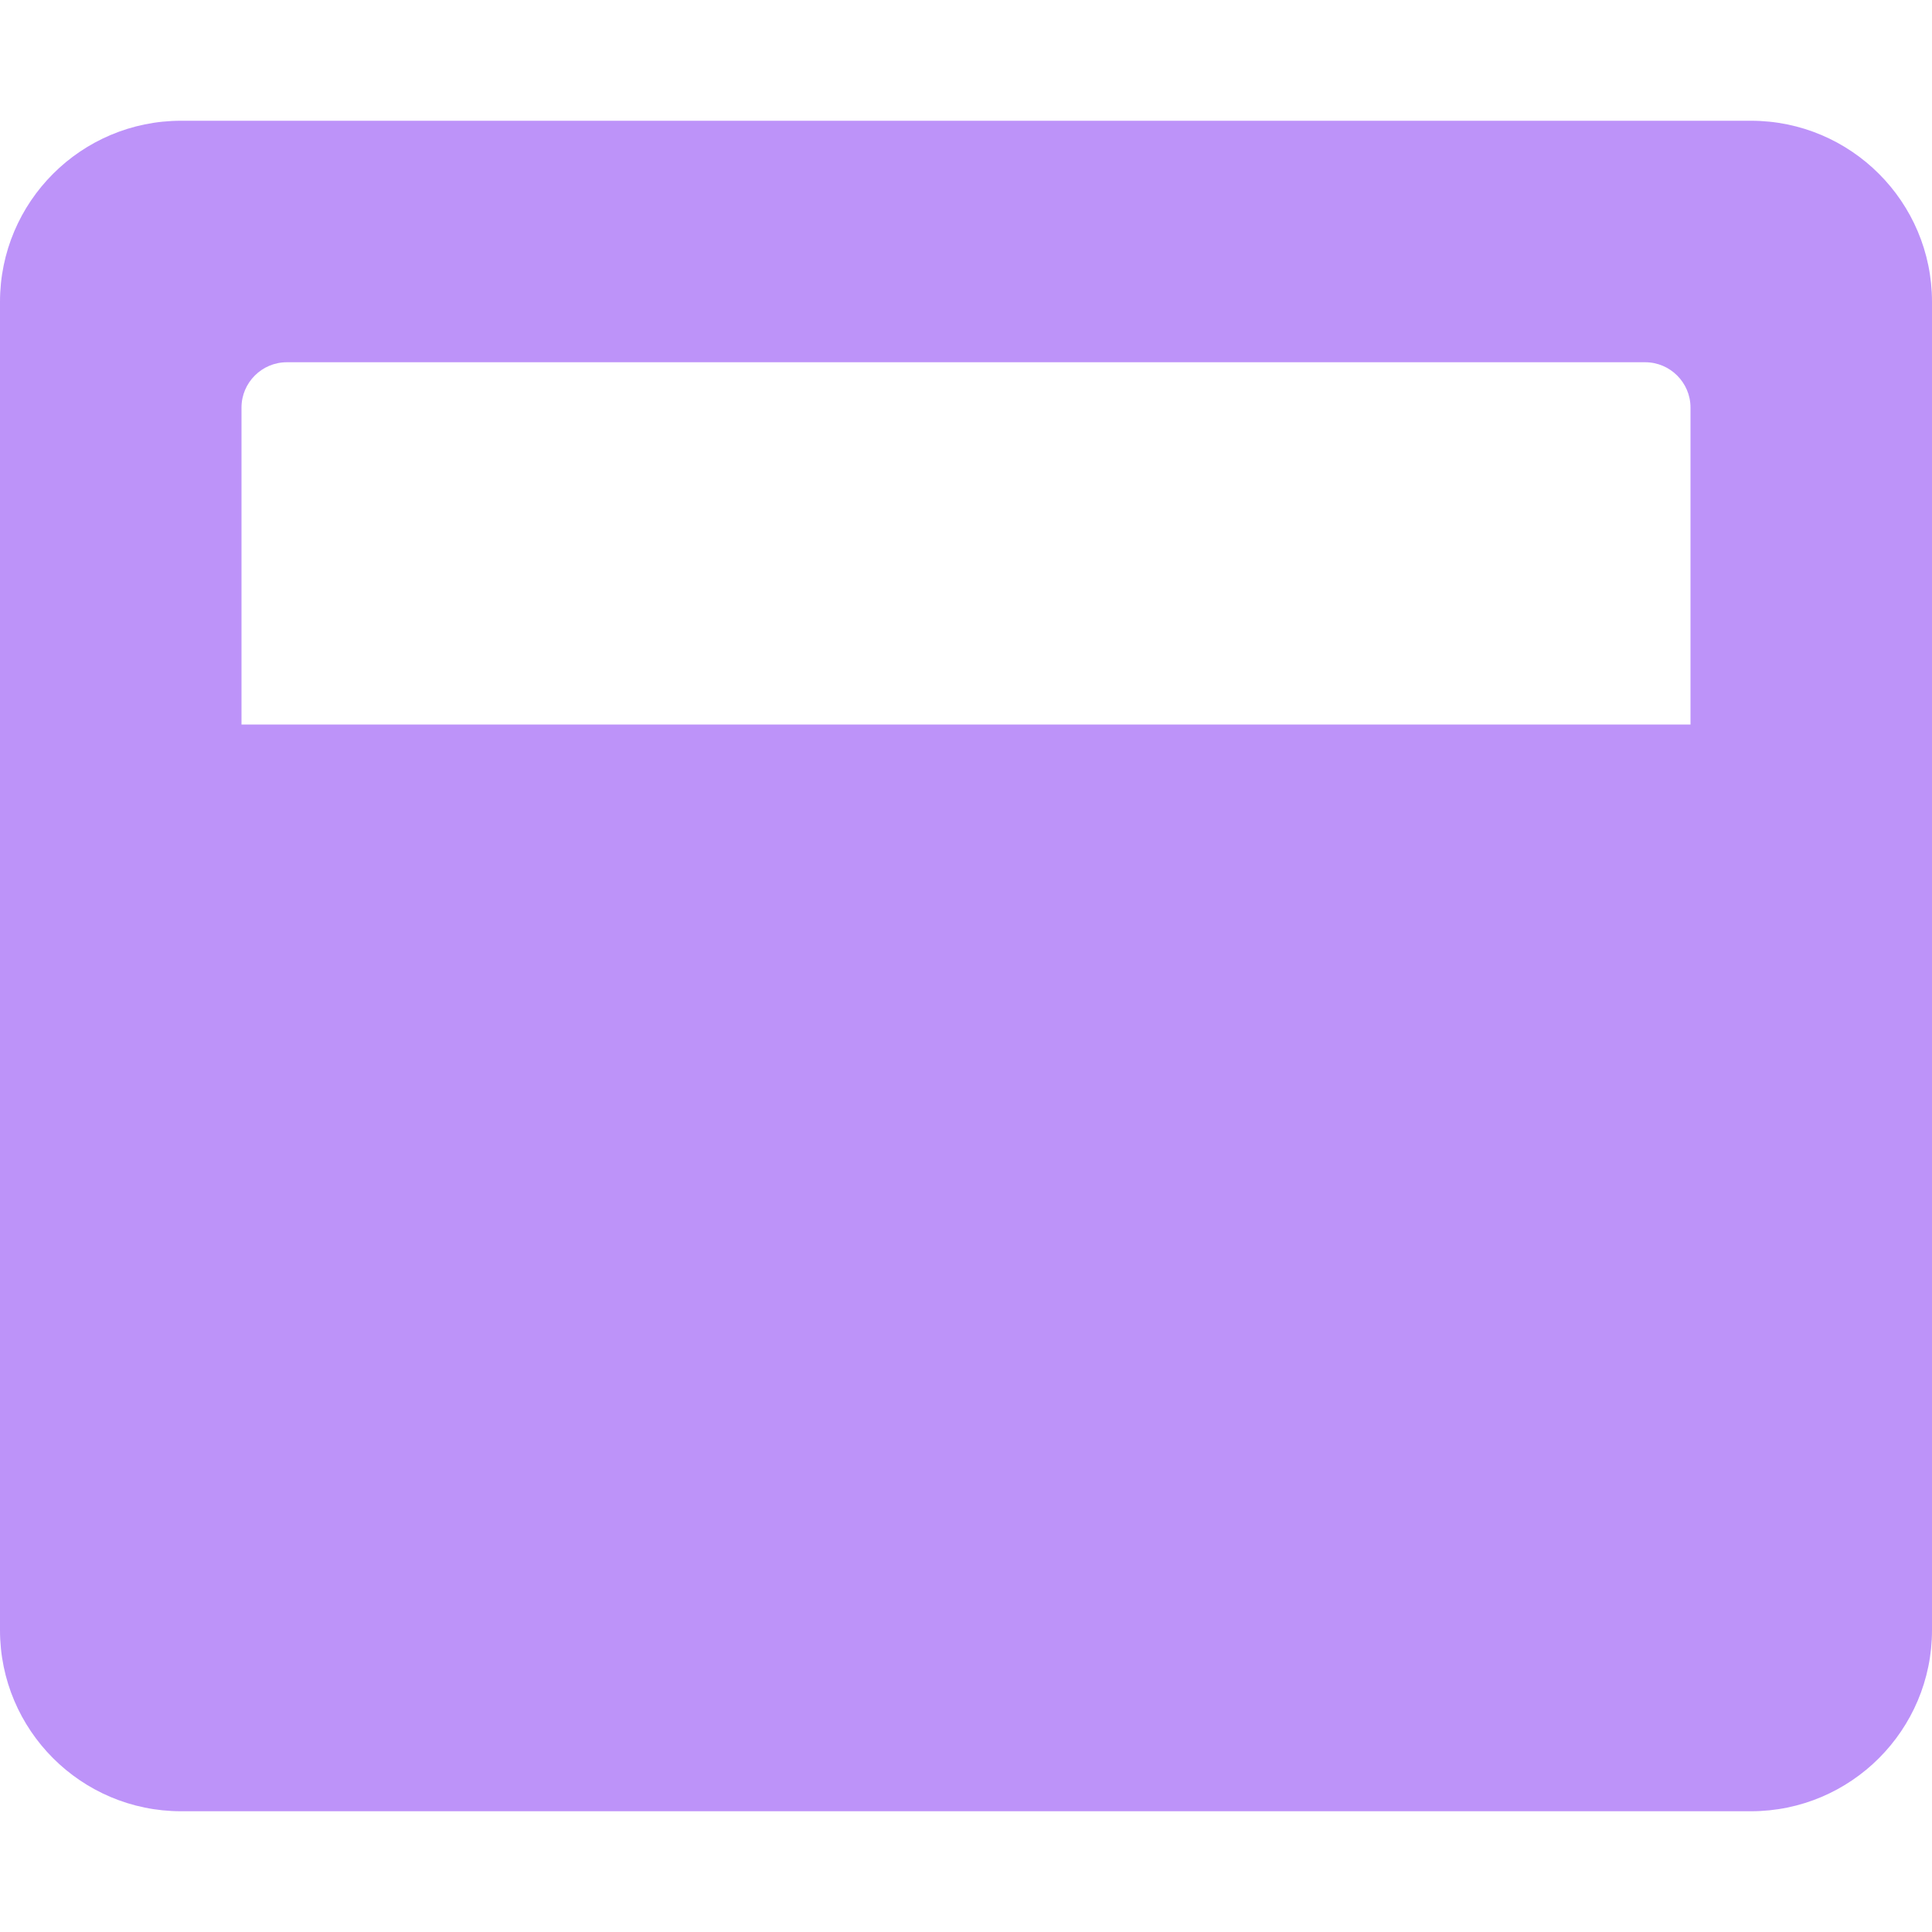
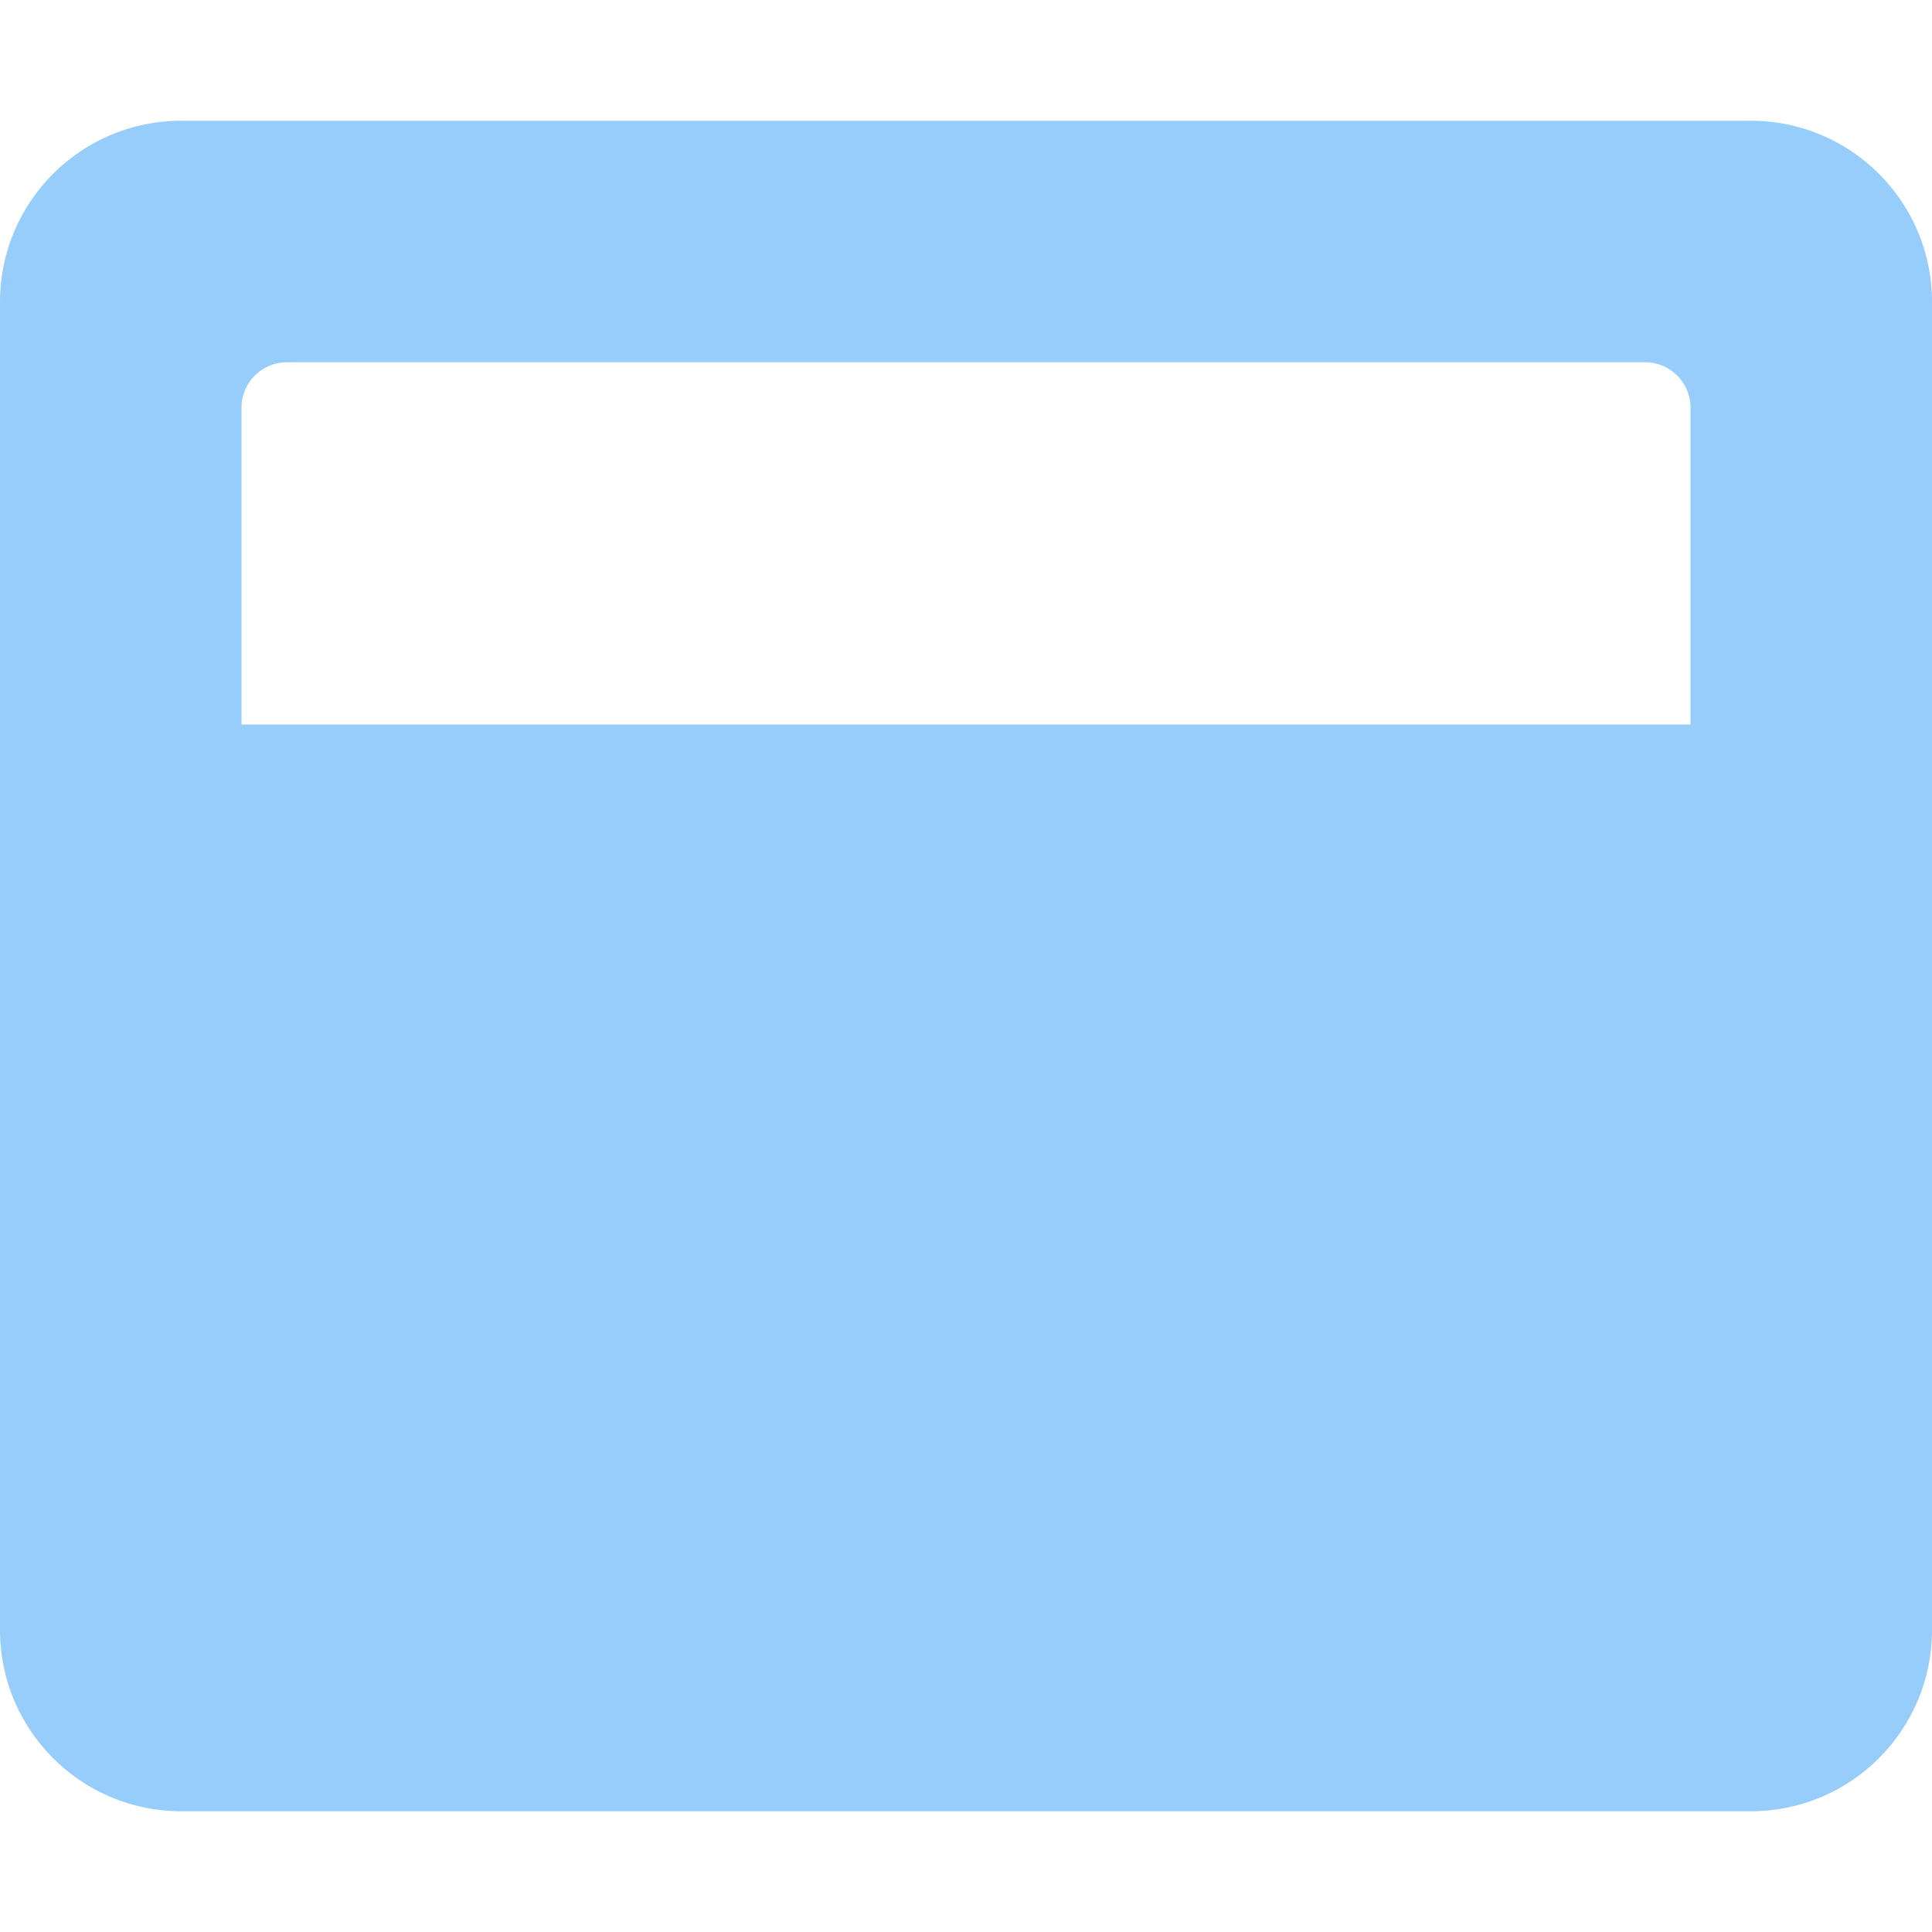
<svg xmlns="http://www.w3.org/2000/svg" aria-hidden="true" focusable="false" data-prefix="fas" data-icon="window-maximize" class="svg-inline--fa fa-window-maximize fa-w-16" role="img" viewBox="0 0 512 512">
-   <path fill="#BD93F9" d="M464 32H48C21.5 32 0 53.5 0 80v352c0 26.5 21.5 48 48 48h416c26.5 0 48-21.5 48-48V80c0-26.5-21.5-48-48-48zm-16 160H64v-84c0-6.6 5.4-12 12-12h360c6.6 0 12 5.4 12 12v84z" />
+   <path fill="#96CDFB" d="M464 32H48C21.5 32 0 53.5 0 80v352c0 26.5 21.5 48 48 48h416c26.5 0 48-21.5 48-48V80c0-26.5-21.5-48-48-48zm-16 160H64v-84c0-6.6 5.4-12 12-12h360c6.6 0 12 5.4 12 12v84z" />
</svg>
